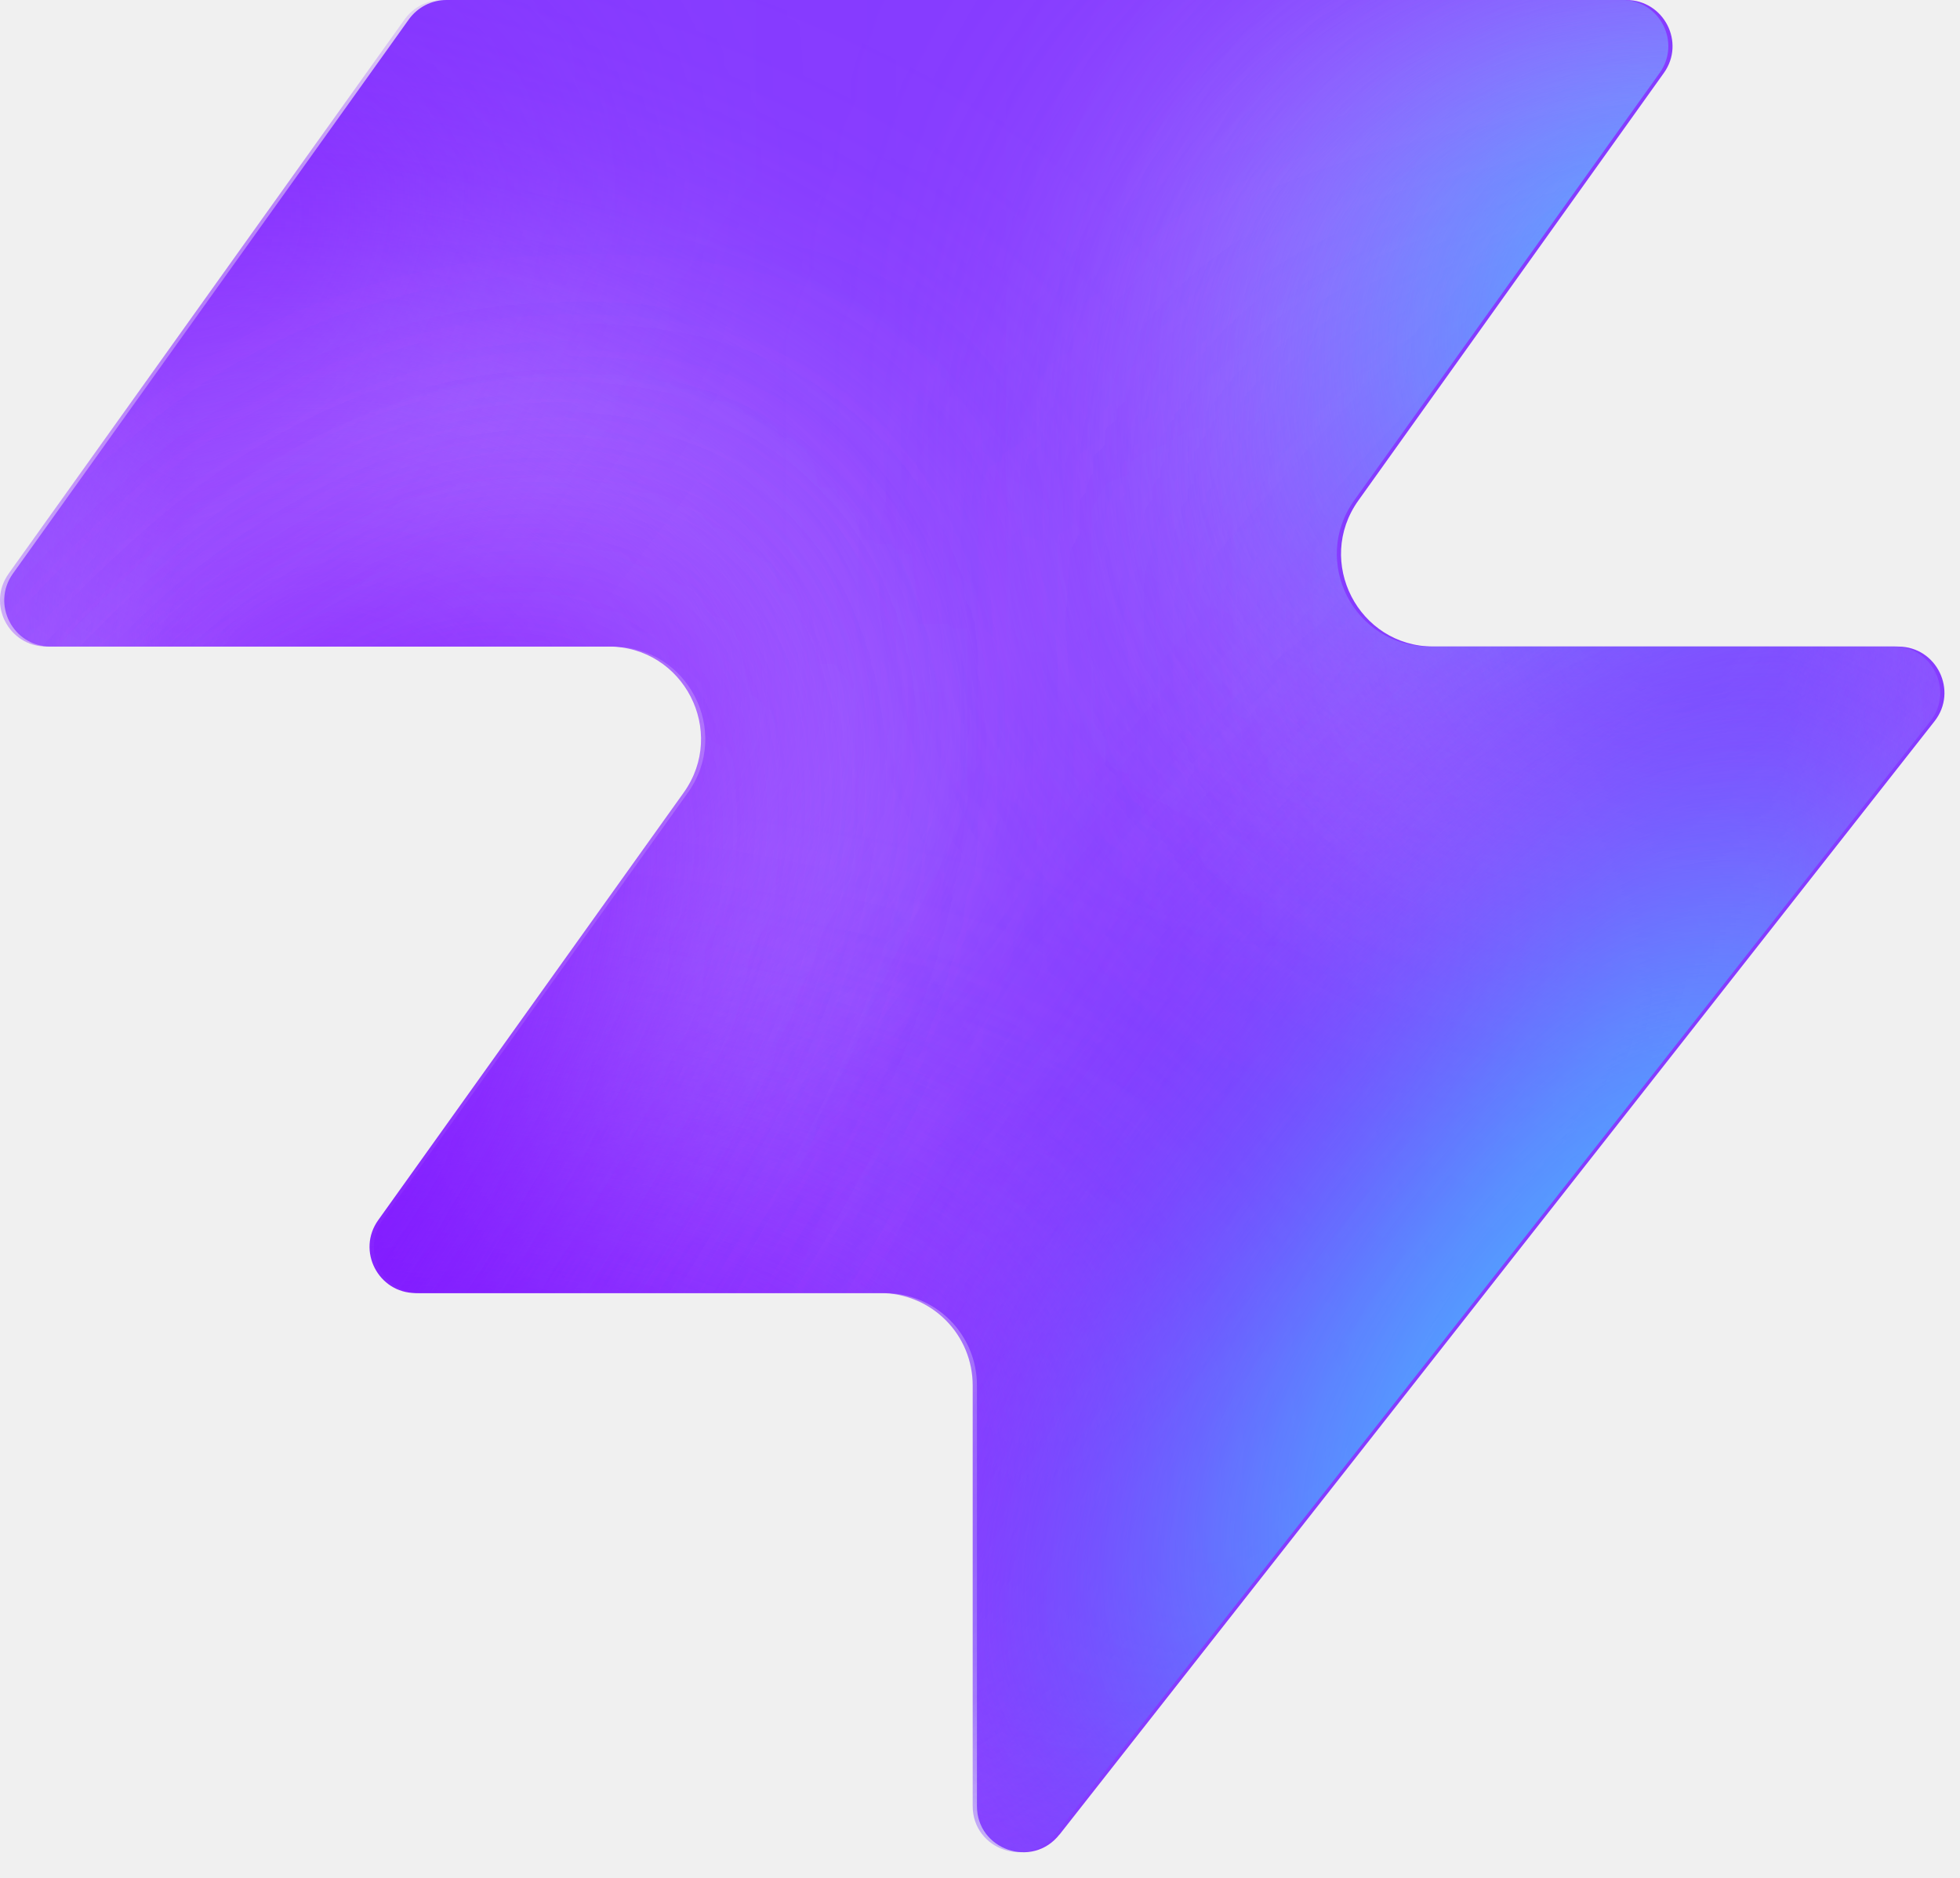
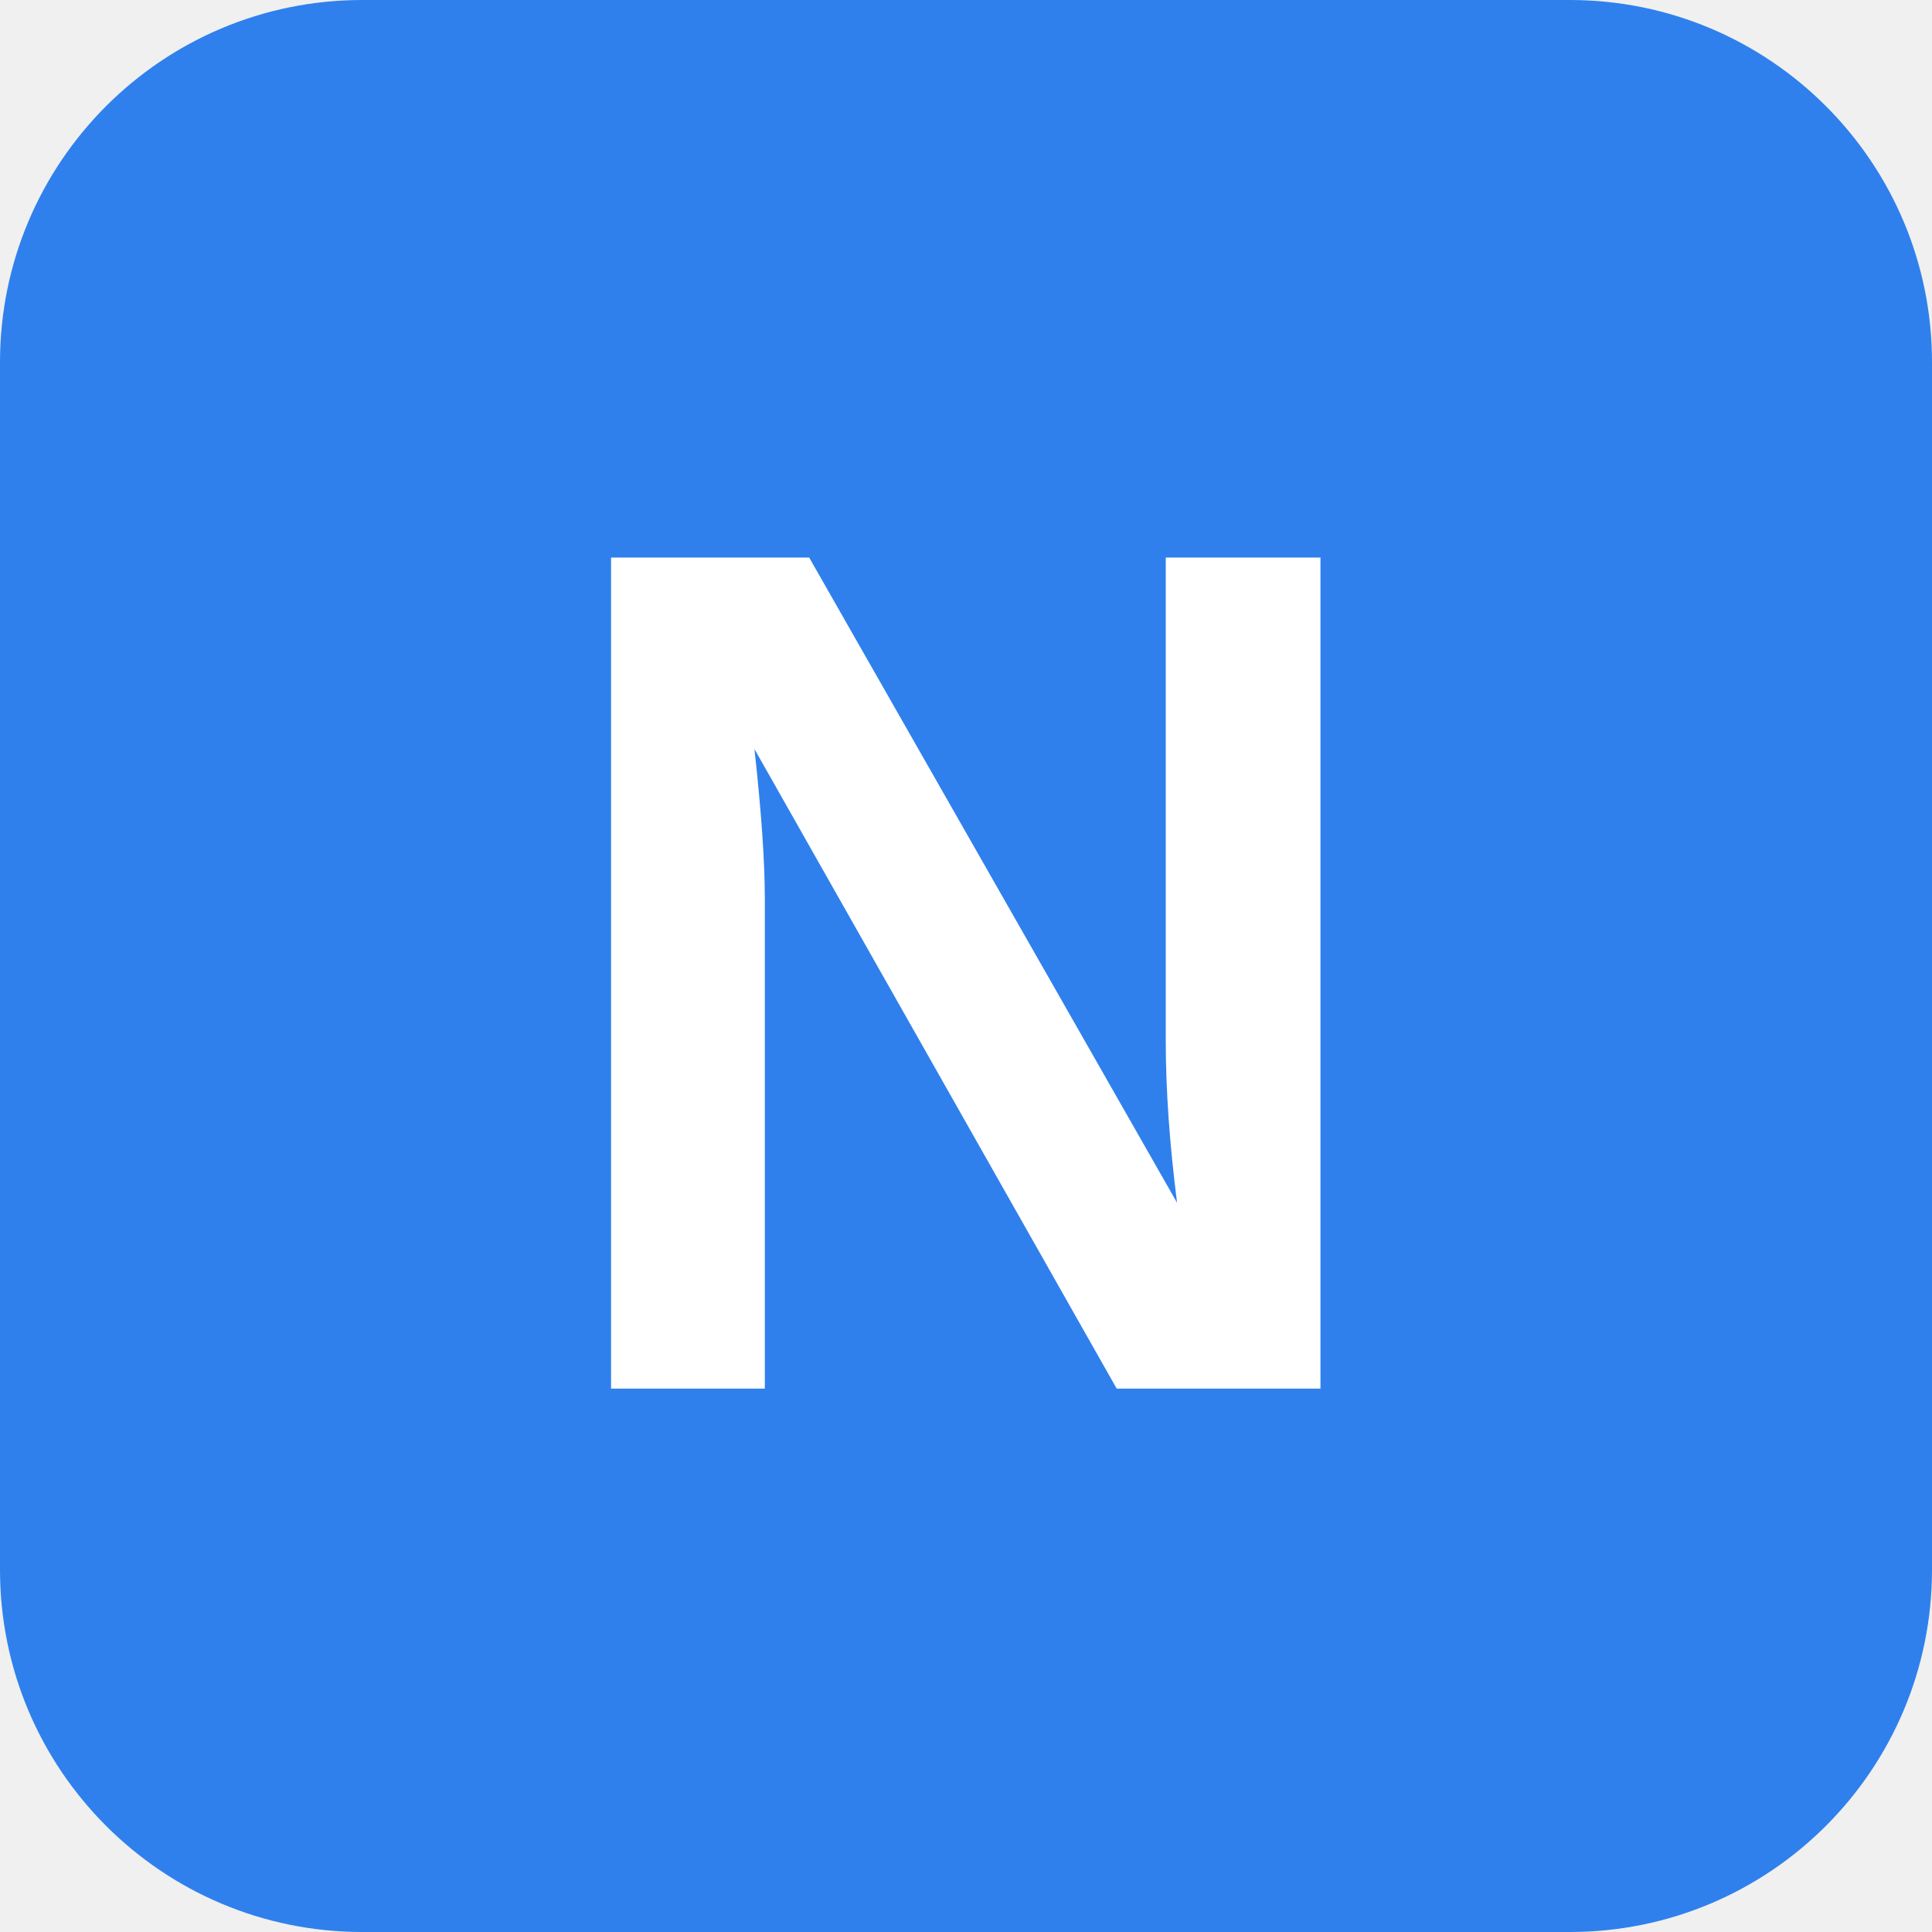
- <svg xmlns="http://www.w3.org/2000/svg" width="48" height="46" fill="none" viewBox="0 0 48 46">
-   <path fill="#863bff" d="M25.946 44.938c-.664.845-2.021.375-2.021-.698V33.937a2.26 2.26 0 0 0-2.262-2.262H10.287c-.92 0-1.456-1.04-.92-1.788l7.48-10.471c1.07-1.497 0-3.578-1.842-3.578H1.237c-.92 0-1.456-1.04-.92-1.788L10.013.474c.214-.297.556-.474.92-.474h28.894c.92 0 1.456 1.04.92 1.788l-7.48 10.471c-1.07 1.498 0 3.579 1.842 3.579h11.377c.943 0 1.473 1.088.89 1.83L25.947 44.94z" style="fill:#863bff;fill:color(display-p3 .525 .23 1);fill-opacity:1" />
-   <mask id="a" width="48" height="46" x="0" y="0" maskUnits="userSpaceOnUse" style="mask-type:alpha">
-     <path fill="#000" d="M25.842 44.938c-.664.844-2.021.375-2.021-.698V33.937a2.26 2.26 0 0 0-2.262-2.262H10.183c-.92 0-1.456-1.04-.92-1.788l7.48-10.471c1.07-1.498 0-3.579-1.842-3.579H1.133c-.92 0-1.456-1.04-.92-1.787L9.91.473c.214-.297.556-.474.92-.474h28.894c.92 0 1.456 1.04.92 1.788l-7.48 10.471c-1.07 1.498 0 3.578 1.842 3.578h11.377c.943 0 1.473 1.088.89 1.832L25.843 44.94z" style="fill:#000;fill-opacity:1" />
-   </mask>
-   <g mask="url(#a)">
-     <g filter="url(#b)">
-       <ellipse cx="5.508" cy="14.704" fill="#ede6ff" rx="5.508" ry="14.704" style="fill:#ede6ff;fill:color(display-p3 .927 .903 1);fill-opacity:1" transform="matrix(.00324 1 1 -.00324 -4.47 31.516)" />
-     </g>
-     <g filter="url(#c)">
-       <ellipse cx="10.399" cy="29.851" fill="#ede6ff" rx="10.399" ry="29.851" style="fill:#ede6ff;fill:color(display-p3 .927 .903 1);fill-opacity:1" transform="matrix(.00324 1 1 -.00324 -39.328 7.883)" />
-     </g>
-     <g filter="url(#d)">
-       <ellipse cx="5.508" cy="30.487" fill="#7e14ff" rx="5.508" ry="30.487" style="fill:#7e14ff;fill:color(display-p3 .492 .077 1);fill-opacity:1" transform="rotate(89.814 -25.913 -14.639)scale(1 -1)" />
-     </g>
-     <g filter="url(#e)">
-       <ellipse cx="5.508" cy="30.599" fill="#7e14ff" rx="5.508" ry="30.599" style="fill:#7e14ff;fill:color(display-p3 .492 .077 1);fill-opacity:1" transform="rotate(89.814 -32.644 -3.334)scale(1 -1)" />
-     </g>
-     <g filter="url(#f)">
-       <ellipse cx="5.508" cy="30.599" fill="#7e14ff" rx="5.508" ry="30.599" style="fill:#7e14ff;fill:color(display-p3 .492 .077 1);fill-opacity:1" transform="matrix(.00324 1 1 -.00324 -34.34 30.47)" />
-     </g>
-     <g filter="url(#g)">
-       <ellipse cx="14.072" cy="22.078" fill="#ede6ff" rx="14.072" ry="22.078" style="fill:#ede6ff;fill:color(display-p3 .927 .903 1);fill-opacity:1" transform="rotate(93.35 24.506 48.493)scale(-1 1)" />
-     </g>
-     <g filter="url(#h)">
-       <ellipse cx="3.47" cy="21.501" fill="#7e14ff" rx="3.47" ry="21.501" style="fill:#7e14ff;fill:color(display-p3 .492 .077 1);fill-opacity:1" transform="rotate(89.009 28.708 47.59)scale(-1 1)" />
-     </g>
-     <g filter="url(#i)">
-       <ellipse cx="3.47" cy="21.501" fill="#7e14ff" rx="3.47" ry="21.501" style="fill:#7e14ff;fill:color(display-p3 .492 .077 1);fill-opacity:1" transform="rotate(89.009 28.708 47.59)scale(-1 1)" />
-     </g>
-     <g filter="url(#j)">
-       <ellipse cx=".387" cy="8.972" fill="#7e14ff" rx="4.407" ry="29.108" style="fill:#7e14ff;fill:color(display-p3 .492 .077 1);fill-opacity:1" transform="rotate(39.51 .387 8.972)" />
-     </g>
-     <g filter="url(#k)">
-       <ellipse cx="47.523" cy="-6.092" fill="#7e14ff" rx="4.407" ry="29.108" style="fill:#7e14ff;fill:color(display-p3 .492 .077 1);fill-opacity:1" transform="rotate(37.892 47.523 -6.092)" />
-     </g>
-     <g filter="url(#l)">
-       <ellipse cx="41.412" cy="6.333" fill="#47bfff" rx="5.971" ry="9.665" style="fill:#47bfff;fill:color(display-p3 .28 .748 1);fill-opacity:1" transform="rotate(37.892 41.412 6.333)" />
-     </g>
-     <g filter="url(#m)">
-       <ellipse cx="-1.879" cy="38.332" fill="#7e14ff" rx="4.407" ry="29.108" style="fill:#7e14ff;fill:color(display-p3 .492 .077 1);fill-opacity:1" transform="rotate(37.892 -1.88 38.332)" />
-     </g>
-     <g filter="url(#n)">
-       <ellipse cx="-1.879" cy="38.332" fill="#7e14ff" rx="4.407" ry="29.108" style="fill:#7e14ff;fill:color(display-p3 .492 .077 1);fill-opacity:1" transform="rotate(37.892 -1.88 38.332)" />
-     </g>
-     <g filter="url(#o)">
-       <ellipse cx="35.651" cy="29.907" fill="#7e14ff" rx="4.407" ry="29.108" style="fill:#7e14ff;fill:color(display-p3 .492 .077 1);fill-opacity:1" transform="rotate(37.892 35.651 29.907)" />
-     </g>
-     <g filter="url(#p)">
-       <ellipse cx="38.418" cy="32.4" fill="#47bfff" rx="5.971" ry="15.297" style="fill:#47bfff;fill:color(display-p3 .28 .748 1);fill-opacity:1" transform="rotate(37.892 38.418 32.4)" />
-     </g>
-   </g>
-   <defs>
-     <filter id="b" width="60.045" height="41.654" x="-19.77" y="16.149" color-interpolation-filters="sRGB" filterUnits="userSpaceOnUse">
-       <feFlood flood-opacity="0" result="BackgroundImageFix" />
-       <feBlend in="SourceGraphic" in2="BackgroundImageFix" result="shape" />
-       <feGaussianBlur result="effect1_foregroundBlur_2002_17158" stdDeviation="7.659" />
-     </filter>
-     <filter id="c" width="90.34" height="51.437" x="-54.613" y="-7.533" color-interpolation-filters="sRGB" filterUnits="userSpaceOnUse">
-       <feFlood flood-opacity="0" result="BackgroundImageFix" />
-       <feBlend in="SourceGraphic" in2="BackgroundImageFix" result="shape" />
-       <feGaussianBlur result="effect1_foregroundBlur_2002_17158" stdDeviation="7.659" />
-     </filter>
-     <filter id="d" width="79.355" height="29.4" x="-49.64" y="2.03" color-interpolation-filters="sRGB" filterUnits="userSpaceOnUse">
-       <feFlood flood-opacity="0" result="BackgroundImageFix" />
-       <feBlend in="SourceGraphic" in2="BackgroundImageFix" result="shape" />
-       <feGaussianBlur result="effect1_foregroundBlur_2002_17158" stdDeviation="4.596" />
-     </filter>
-     <filter id="e" width="79.579" height="29.4" x="-45.045" y="20.029" color-interpolation-filters="sRGB" filterUnits="userSpaceOnUse">
-       <feFlood flood-opacity="0" result="BackgroundImageFix" />
-       <feBlend in="SourceGraphic" in2="BackgroundImageFix" result="shape" />
-       <feGaussianBlur result="effect1_foregroundBlur_2002_17158" stdDeviation="4.596" />
-     </filter>
-     <filter id="f" width="79.579" height="29.4" x="-43.513" y="21.178" color-interpolation-filters="sRGB" filterUnits="userSpaceOnUse">
-       <feFlood flood-opacity="0" result="BackgroundImageFix" />
-       <feBlend in="SourceGraphic" in2="BackgroundImageFix" result="shape" />
-       <feGaussianBlur result="effect1_foregroundBlur_2002_17158" stdDeviation="4.596" />
-     </filter>
-     <filter id="g" width="74.749" height="58.852" x="15.756" y="-17.901" color-interpolation-filters="sRGB" filterUnits="userSpaceOnUse">
-       <feFlood flood-opacity="0" result="BackgroundImageFix" />
-       <feBlend in="SourceGraphic" in2="BackgroundImageFix" result="shape" />
-       <feGaussianBlur result="effect1_foregroundBlur_2002_17158" stdDeviation="7.659" />
-     </filter>
-     <filter id="h" width="61.377" height="25.362" x="23.548" y="2.284" color-interpolation-filters="sRGB" filterUnits="userSpaceOnUse">
-       <feFlood flood-opacity="0" result="BackgroundImageFix" />
-       <feBlend in="SourceGraphic" in2="BackgroundImageFix" result="shape" />
-       <feGaussianBlur result="effect1_foregroundBlur_2002_17158" stdDeviation="4.596" />
-     </filter>
-     <filter id="i" width="61.377" height="25.362" x="23.548" y="2.284" color-interpolation-filters="sRGB" filterUnits="userSpaceOnUse">
-       <feFlood flood-opacity="0" result="BackgroundImageFix" />
-       <feBlend in="SourceGraphic" in2="BackgroundImageFix" result="shape" />
-       <feGaussianBlur result="effect1_foregroundBlur_2002_17158" stdDeviation="4.596" />
-     </filter>
-     <filter id="j" width="56.045" height="63.649" x="-27.636" y="-22.853" color-interpolation-filters="sRGB" filterUnits="userSpaceOnUse">
-       <feFlood flood-opacity="0" result="BackgroundImageFix" />
-       <feBlend in="SourceGraphic" in2="BackgroundImageFix" result="shape" />
-       <feGaussianBlur result="effect1_foregroundBlur_2002_17158" stdDeviation="4.596" />
-     </filter>
-     <filter id="k" width="54.814" height="64.646" x="20.116" y="-38.415" color-interpolation-filters="sRGB" filterUnits="userSpaceOnUse">
-       <feFlood flood-opacity="0" result="BackgroundImageFix" />
-       <feBlend in="SourceGraphic" in2="BackgroundImageFix" result="shape" />
-       <feGaussianBlur result="effect1_foregroundBlur_2002_17158" stdDeviation="4.596" />
-     </filter>
-     <filter id="l" width="33.541" height="35.313" x="24.641" y="-11.323" color-interpolation-filters="sRGB" filterUnits="userSpaceOnUse">
-       <feFlood flood-opacity="0" result="BackgroundImageFix" />
-       <feBlend in="SourceGraphic" in2="BackgroundImageFix" result="shape" />
-       <feGaussianBlur result="effect1_foregroundBlur_2002_17158" stdDeviation="4.596" />
-     </filter>
-     <filter id="m" width="54.814" height="64.646" x="-29.286" y="6.009" color-interpolation-filters="sRGB" filterUnits="userSpaceOnUse">
-       <feFlood flood-opacity="0" result="BackgroundImageFix" />
-       <feBlend in="SourceGraphic" in2="BackgroundImageFix" result="shape" />
-       <feGaussianBlur result="effect1_foregroundBlur_2002_17158" stdDeviation="4.596" />
-     </filter>
-     <filter id="n" width="54.814" height="64.646" x="-29.286" y="6.009" color-interpolation-filters="sRGB" filterUnits="userSpaceOnUse">
-       <feFlood flood-opacity="0" result="BackgroundImageFix" />
-       <feBlend in="SourceGraphic" in2="BackgroundImageFix" result="shape" />
-       <feGaussianBlur result="effect1_foregroundBlur_2002_17158" stdDeviation="4.596" />
-     </filter>
-     <filter id="o" width="54.814" height="64.646" x="8.244" y="-2.416" color-interpolation-filters="sRGB" filterUnits="userSpaceOnUse">
-       <feFlood flood-opacity="0" result="BackgroundImageFix" />
-       <feBlend in="SourceGraphic" in2="BackgroundImageFix" result="shape" />
-       <feGaussianBlur result="effect1_foregroundBlur_2002_17158" stdDeviation="4.596" />
-     </filter>
-     <filter id="p" width="39.409" height="43.623" x="18.713" y="10.588" color-interpolation-filters="sRGB" filterUnits="userSpaceOnUse">
-       <feFlood flood-opacity="0" result="BackgroundImageFix" />
-       <feBlend in="SourceGraphic" in2="BackgroundImageFix" result="shape" />
-       <feGaussianBlur result="effect1_foregroundBlur_2002_17158" stdDeviation="4.596" />
-     </filter>
-   </defs>
+ <svg xmlns="http://www.w3.org/2000/svg" viewBox="0 0 32 32">
+   <rect width="32" height="32" rx="6" fill="#2f80ed" />
+   <text x="16" y="23" font-family="Arial, sans-serif" font-size="20" font-weight="700" fill="#fff" text-anchor="middle">N</text>
</svg>
